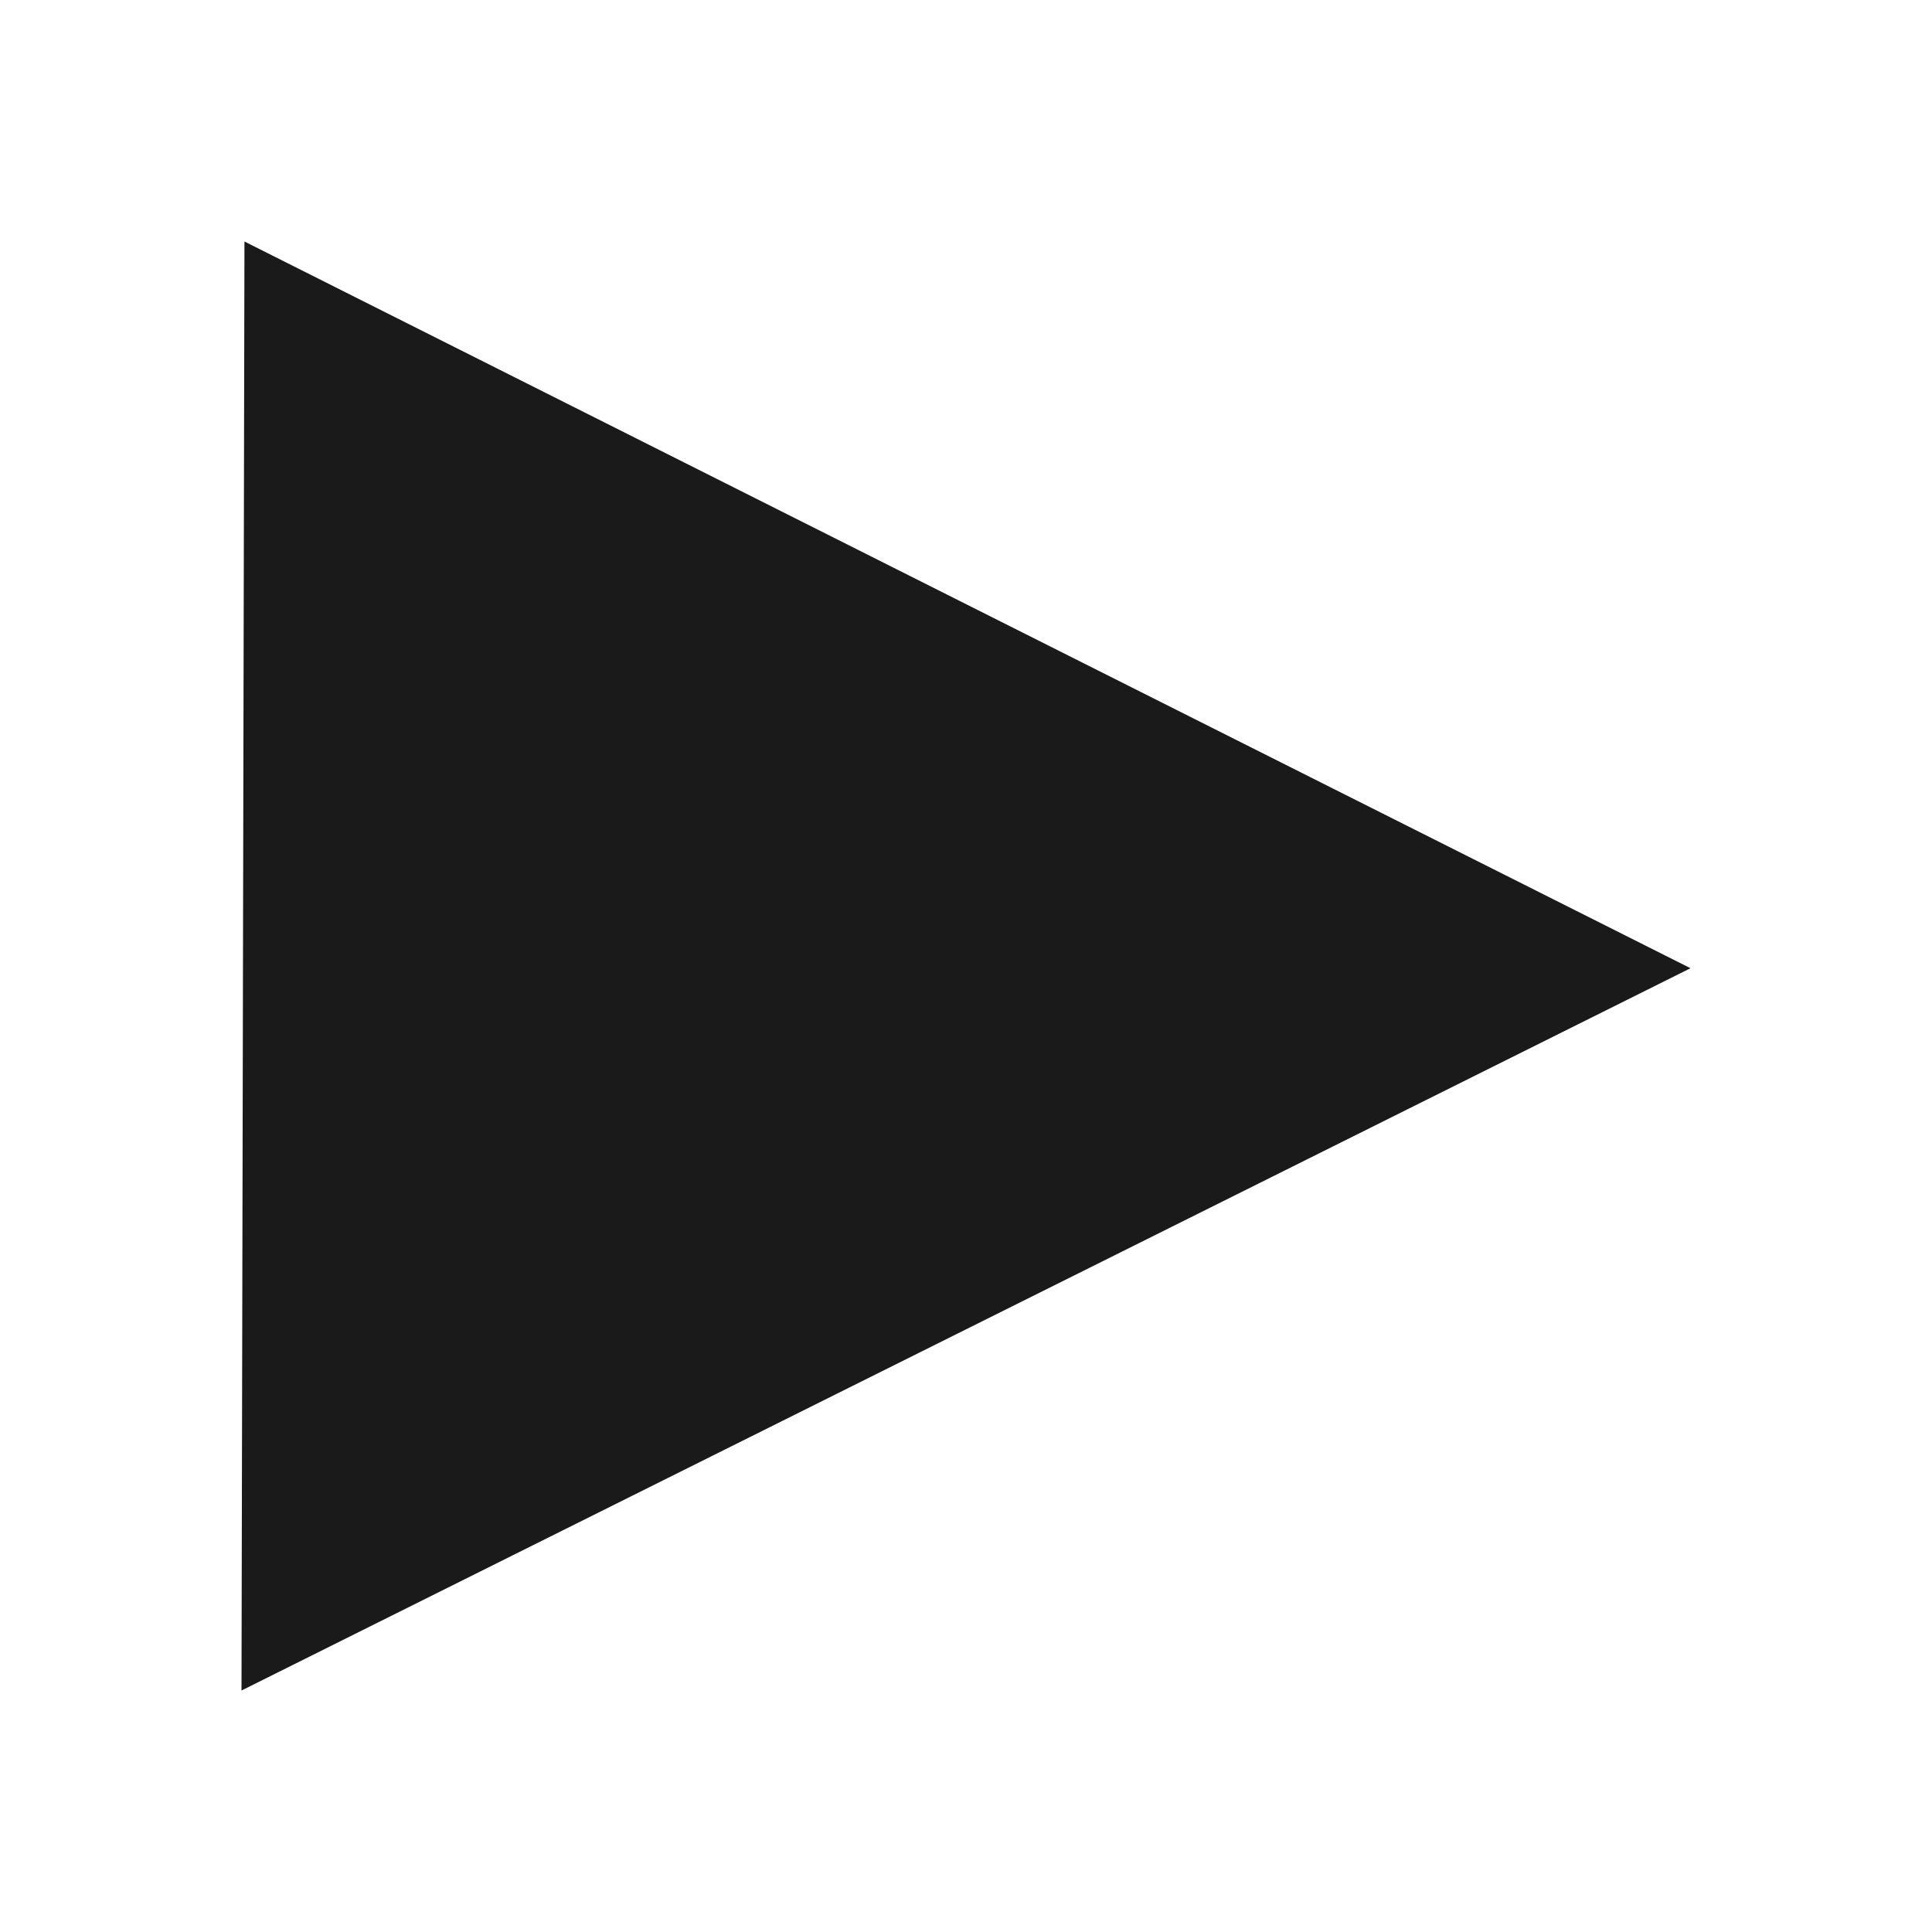
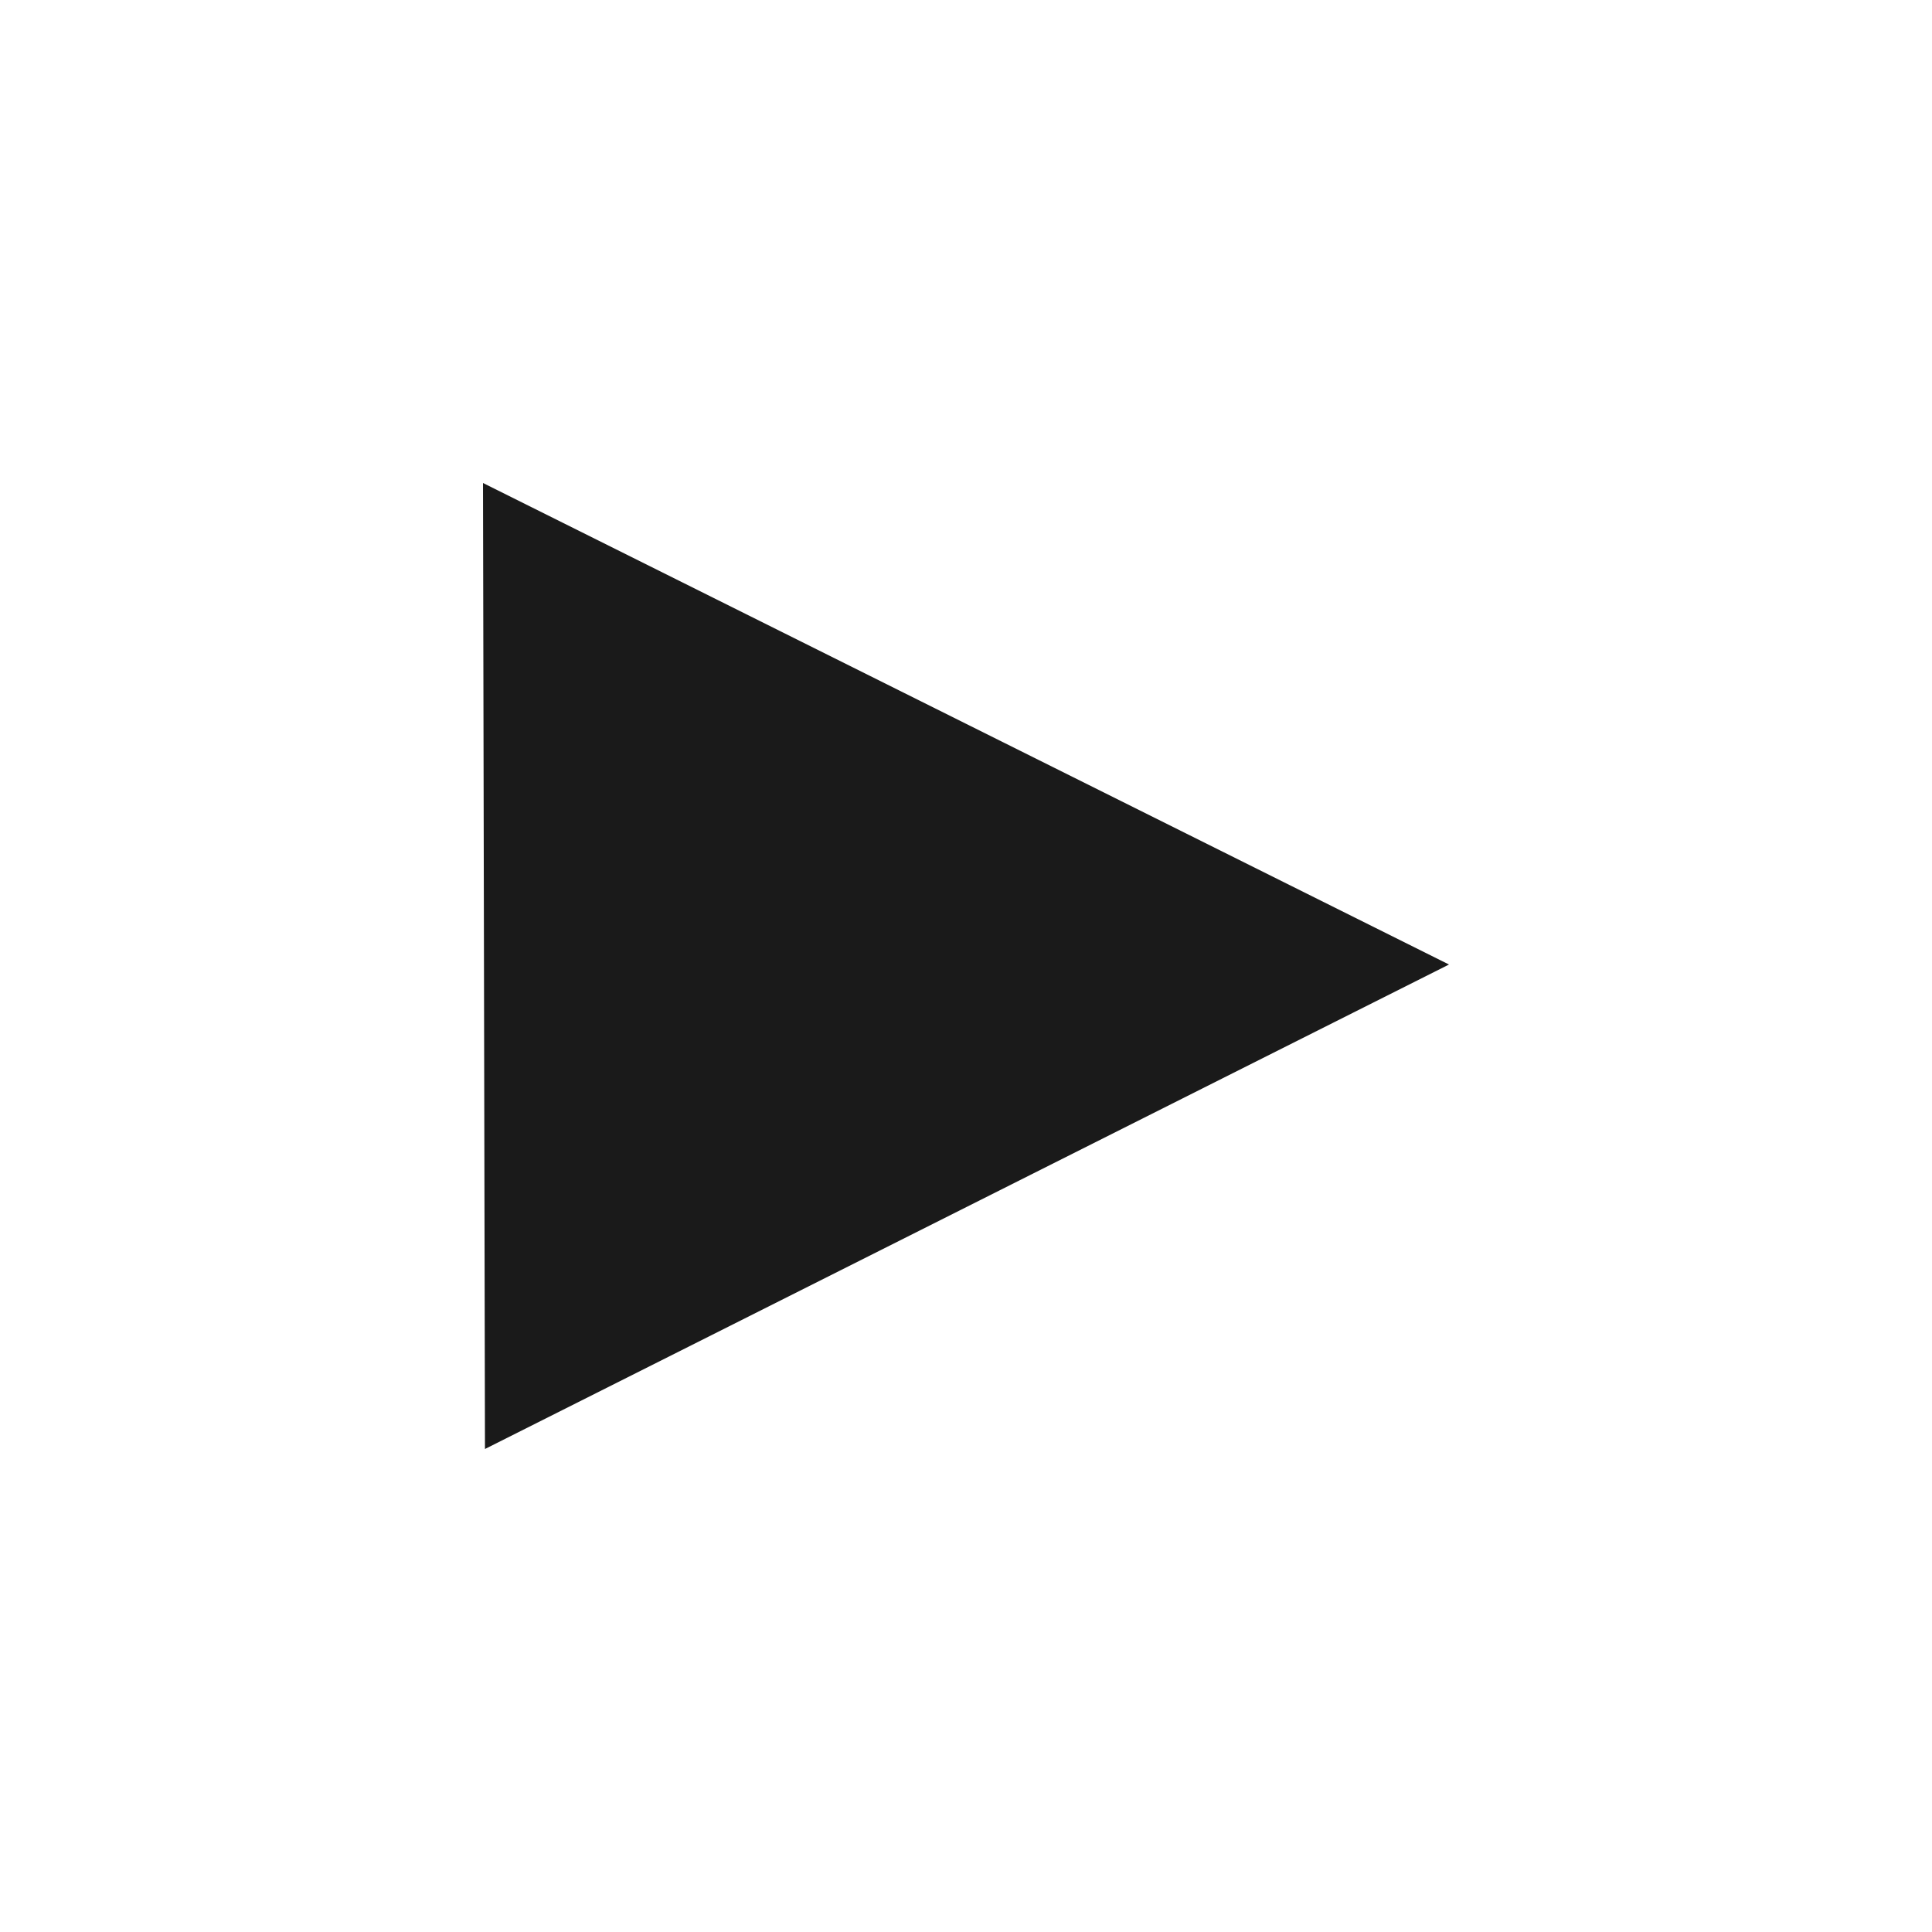
<svg xmlns="http://www.w3.org/2000/svg" width="512" height="512" viewBox="0 0 512 512" version="1.1" id="svg8">
  <defs id="defs2" />
  <g id="layer1" transform="translate(0,-161.5333)">
-     <path id="path3732" d="M 195.714,396.39 145.19,353.418 94.665,310.445 157.143,288.176 219.62,265.907 207.667,331.149 Z" transform="matrix(2.167853,-2.201714,-2.539731,-1.87933,647.2273,1401.389)" style="fill:#1a1a1a" />
+     <path id="path3732" d="M 195.714,396.39 145.19,353.418 94.665,310.445 157.143,288.176 219.62,265.907 207.667,331.149 Z" transform="matrix(1.445235,1.467809,-1.693154,1.252887,516.8182,-238.3701)" style="fill:#1a1a1a" />
  </g>
</svg>
